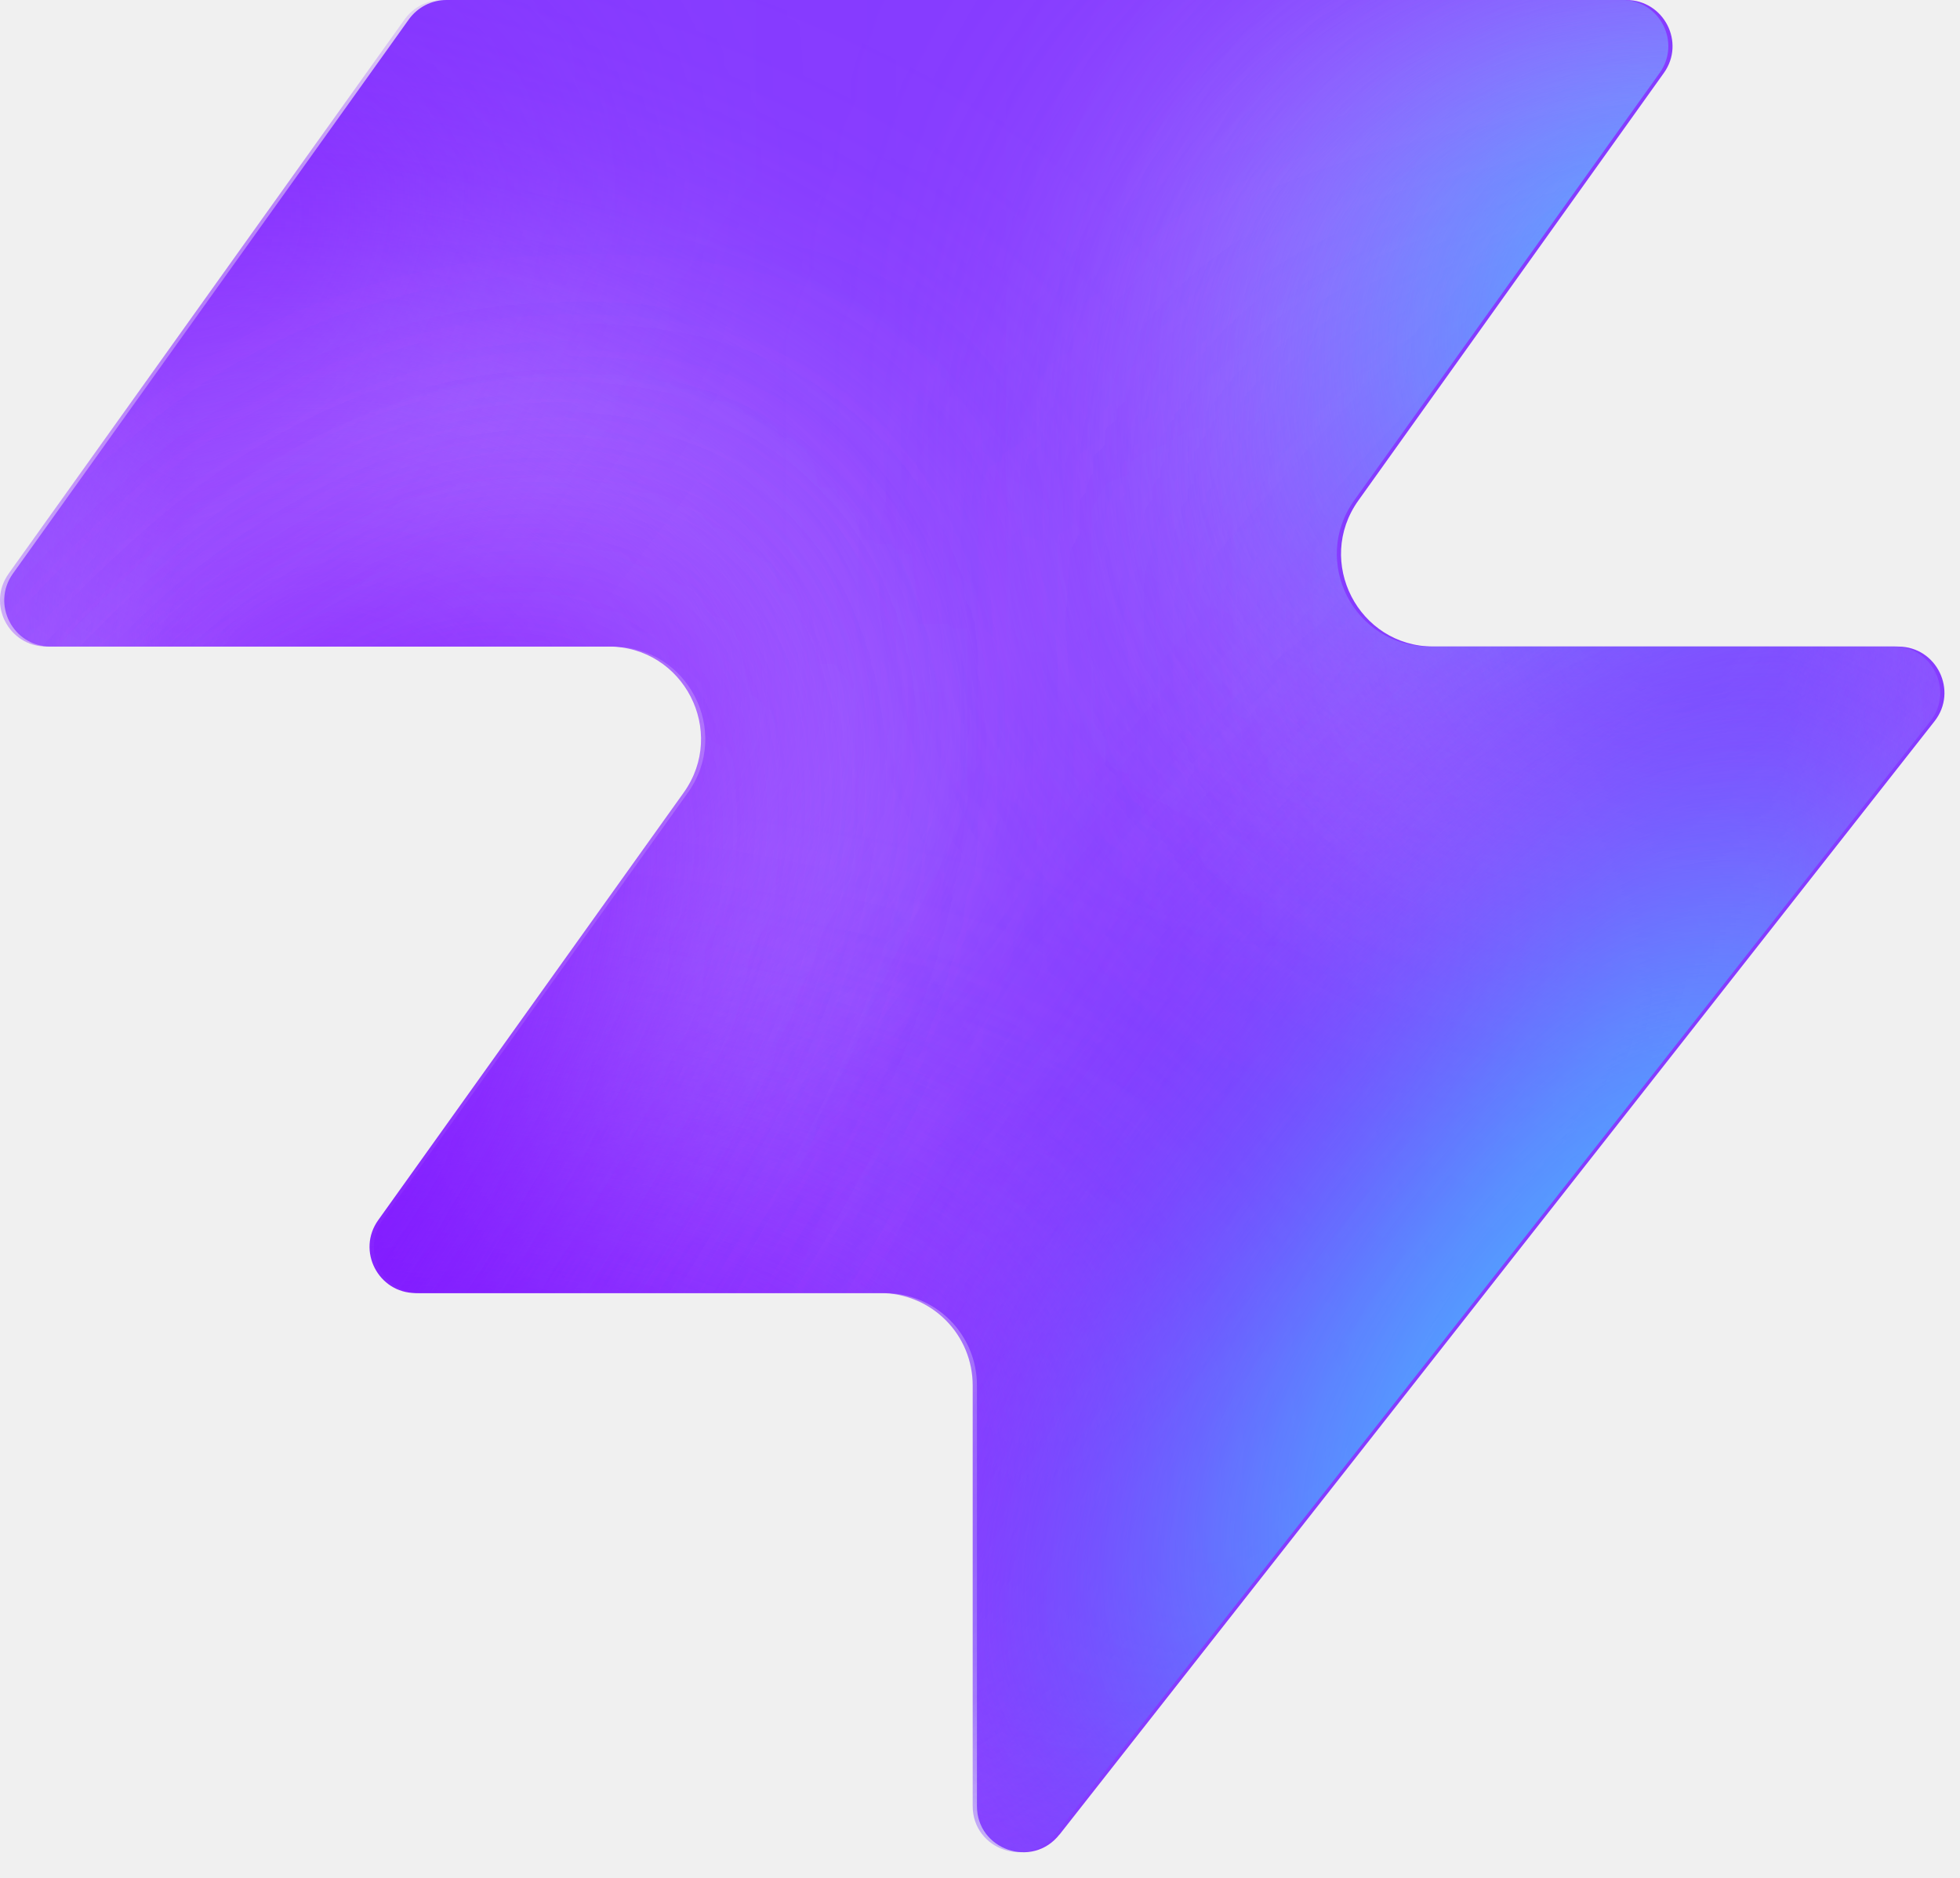
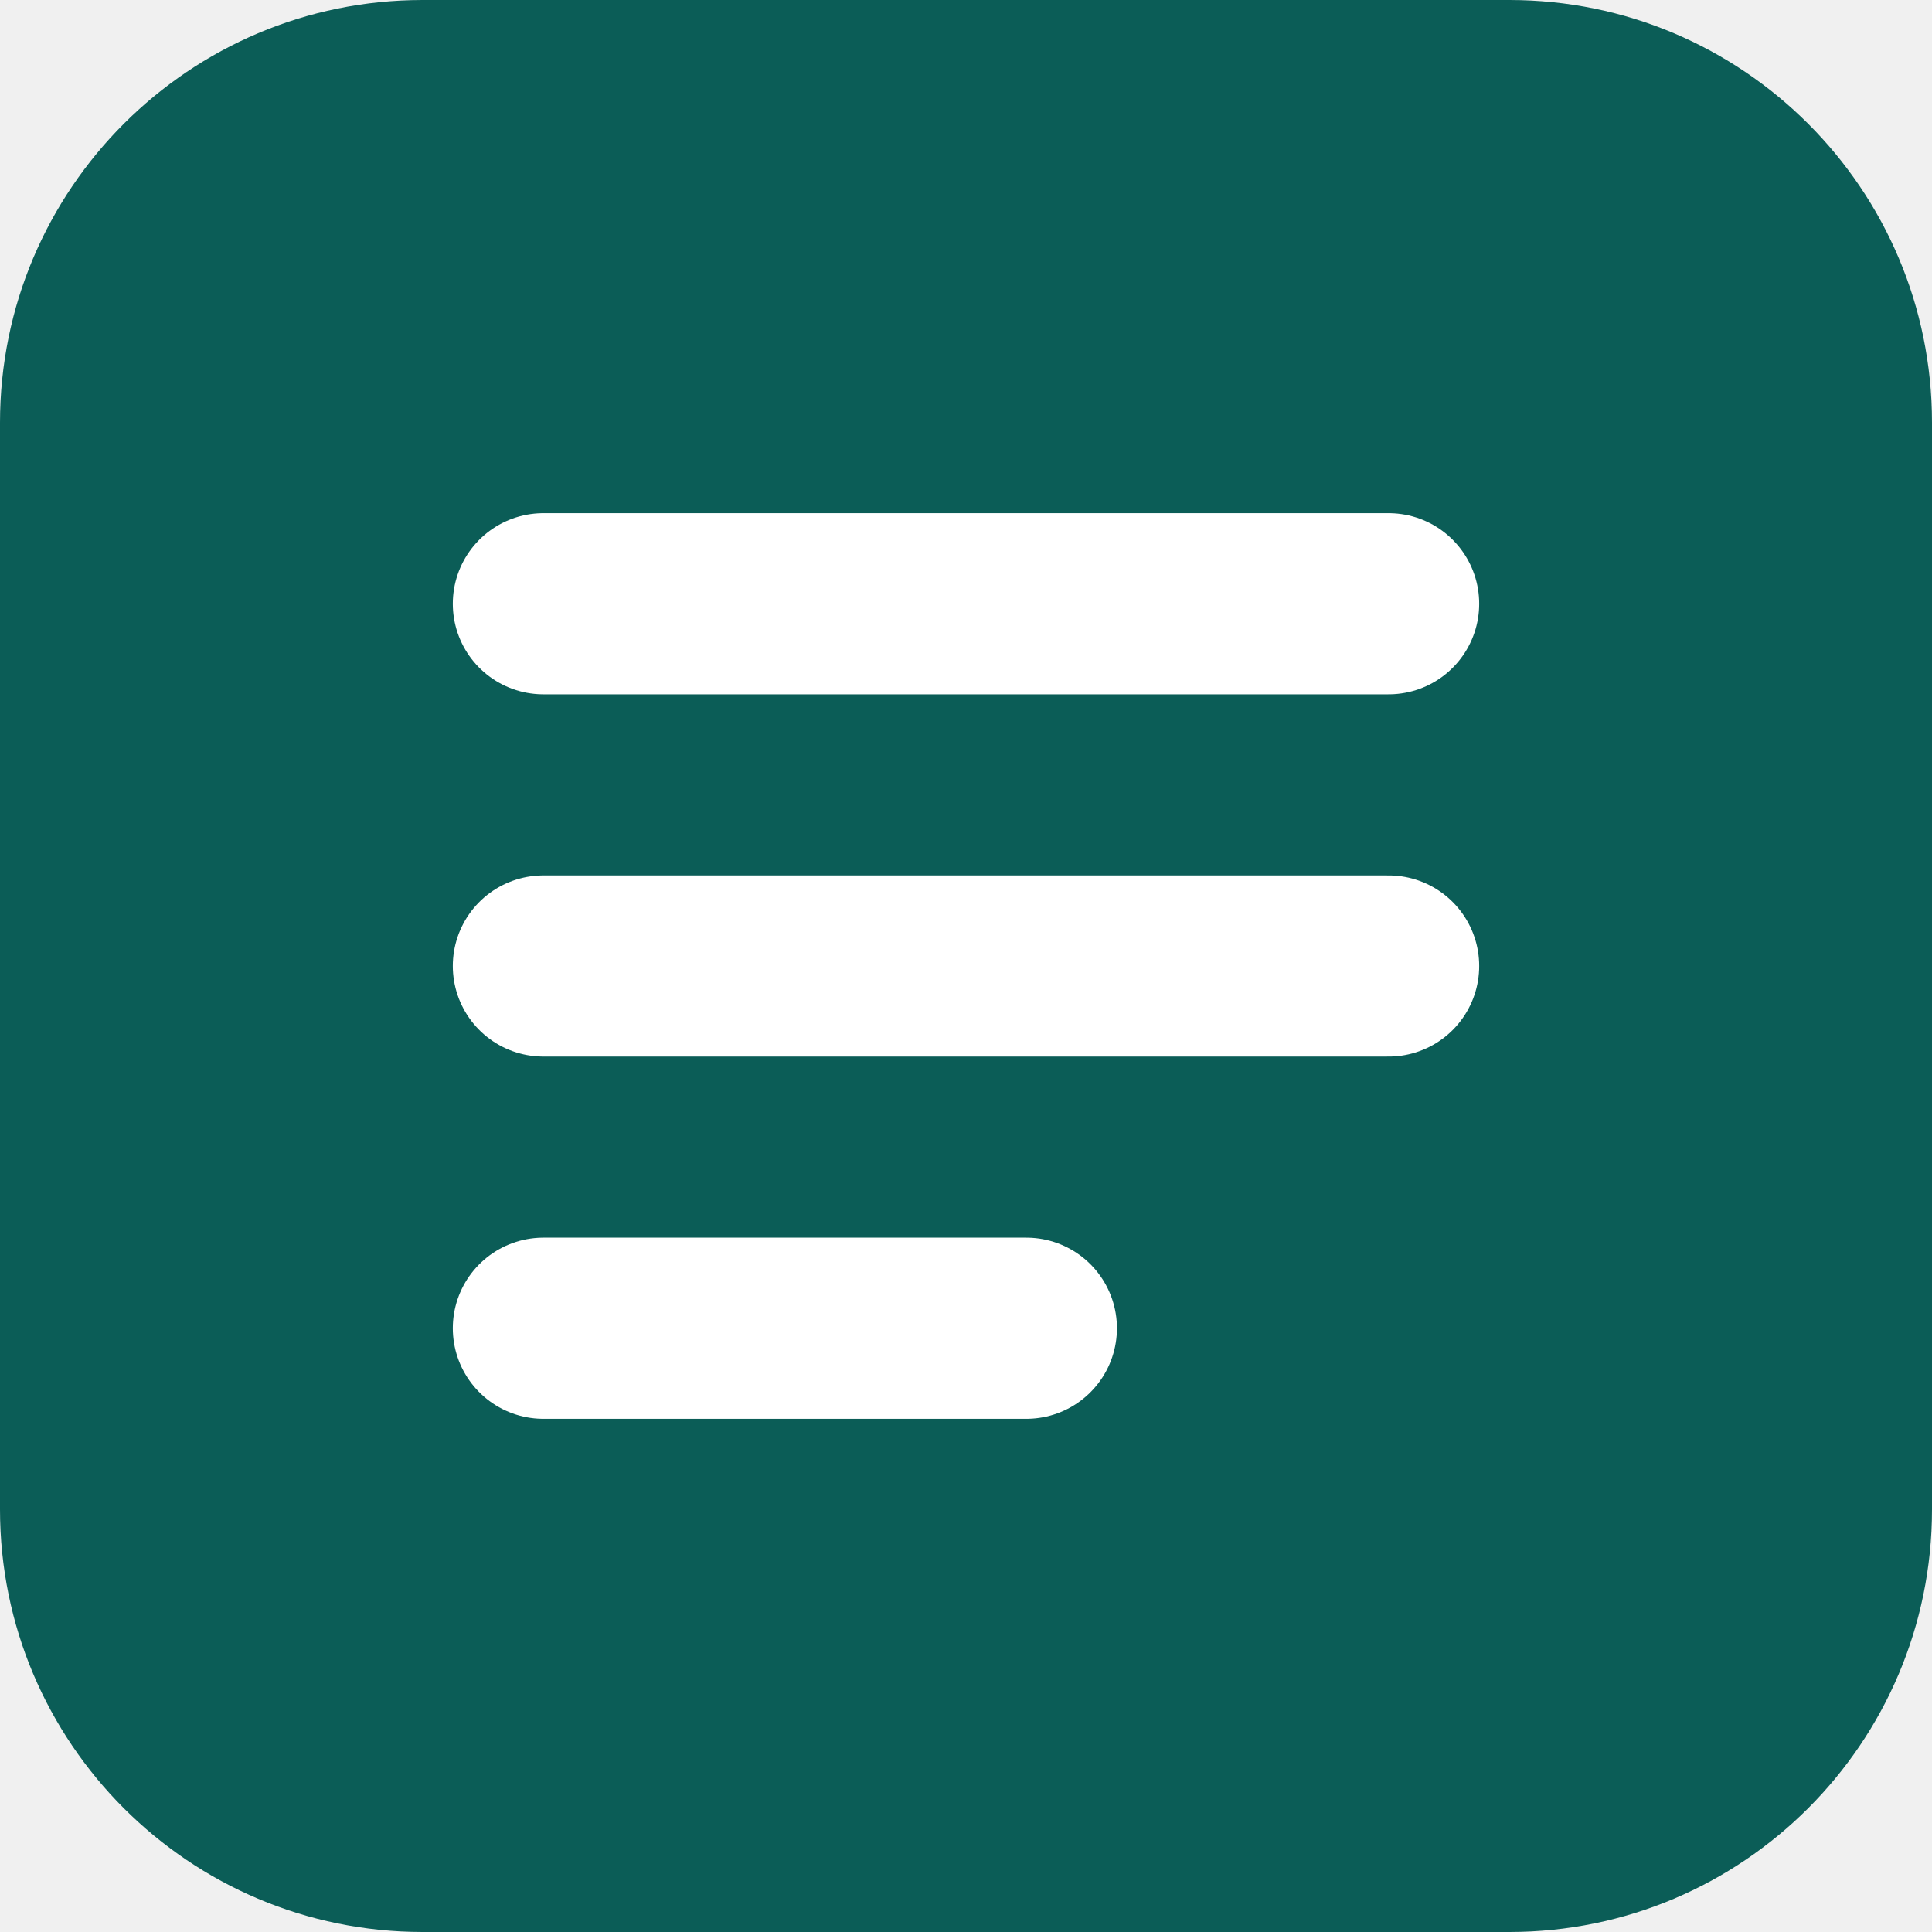
- <svg xmlns="http://www.w3.org/2000/svg" width="48" height="46" fill="none" viewBox="0 0 48 46">
-   <path fill="#863bff" d="M25.946 44.938c-.664.845-2.021.375-2.021-.698V33.937a2.26 2.26 0 0 0-2.262-2.262H10.287c-.92 0-1.456-1.04-.92-1.788l7.48-10.471c1.07-1.497 0-3.578-1.842-3.578H1.237c-.92 0-1.456-1.04-.92-1.788L10.013.474c.214-.297.556-.474.92-.474h28.894c.92 0 1.456 1.04.92 1.788l-7.48 10.471c-1.07 1.498 0 3.579 1.842 3.579h11.377c.943 0 1.473 1.088.89 1.83L25.947 44.94z" style="fill:#863bff;fill:color(display-p3 .525 .23 1);fill-opacity:1" />
-   <mask id="a" width="48" height="46" x="0" y="0" maskUnits="userSpaceOnUse" style="mask-type:alpha">
-     <path fill="#000" d="M25.842 44.938c-.664.844-2.021.375-2.021-.698V33.937a2.26 2.26 0 0 0-2.262-2.262H10.183c-.92 0-1.456-1.04-.92-1.788l7.48-10.471c1.07-1.498 0-3.579-1.842-3.579H1.133c-.92 0-1.456-1.04-.92-1.787L9.91.473c.214-.297.556-.474.92-.474h28.894c.92 0 1.456 1.04.92 1.788l-7.48 10.471c-1.07 1.498 0 3.578 1.842 3.578h11.377c.943 0 1.473 1.088.89 1.832L25.843 44.94z" style="fill:#000;fill-opacity:1" />
-   </mask>
-   <g mask="url(#a)">
-     <g filter="url(#b)">
-       <ellipse cx="5.508" cy="14.704" fill="#ede6ff" rx="5.508" ry="14.704" style="fill:#ede6ff;fill:color(display-p3 .927 .903 1);fill-opacity:1" transform="matrix(.00324 1 1 -.00324 -4.47 31.516)" />
-     </g>
-     <g filter="url(#c)">
-       <ellipse cx="10.399" cy="29.851" fill="#ede6ff" rx="10.399" ry="29.851" style="fill:#ede6ff;fill:color(display-p3 .927 .903 1);fill-opacity:1" transform="matrix(.00324 1 1 -.00324 -39.328 7.883)" />
-     </g>
-     <g filter="url(#d)">
-       <ellipse cx="5.508" cy="30.487" fill="#7e14ff" rx="5.508" ry="30.487" style="fill:#7e14ff;fill:color(display-p3 .492 .077 1);fill-opacity:1" transform="rotate(89.814 -25.913 -14.639)scale(1 -1)" />
-     </g>
-     <g filter="url(#e)">
-       <ellipse cx="5.508" cy="30.599" fill="#7e14ff" rx="5.508" ry="30.599" style="fill:#7e14ff;fill:color(display-p3 .492 .077 1);fill-opacity:1" transform="rotate(89.814 -32.644 -3.334)scale(1 -1)" />
-     </g>
-     <g filter="url(#f)">
-       <ellipse cx="5.508" cy="30.599" fill="#7e14ff" rx="5.508" ry="30.599" style="fill:#7e14ff;fill:color(display-p3 .492 .077 1);fill-opacity:1" transform="matrix(.00324 1 1 -.00324 -34.34 30.47)" />
-     </g>
-     <g filter="url(#g)">
-       <ellipse cx="14.072" cy="22.078" fill="#ede6ff" rx="14.072" ry="22.078" style="fill:#ede6ff;fill:color(display-p3 .927 .903 1);fill-opacity:1" transform="rotate(93.35 24.506 48.493)scale(-1 1)" />
-     </g>
-     <g filter="url(#h)">
-       <ellipse cx="3.47" cy="21.501" fill="#7e14ff" rx="3.47" ry="21.501" style="fill:#7e14ff;fill:color(display-p3 .492 .077 1);fill-opacity:1" transform="rotate(89.009 28.708 47.59)scale(-1 1)" />
-     </g>
-     <g filter="url(#i)">
-       <ellipse cx="3.47" cy="21.501" fill="#7e14ff" rx="3.47" ry="21.501" style="fill:#7e14ff;fill:color(display-p3 .492 .077 1);fill-opacity:1" transform="rotate(89.009 28.708 47.59)scale(-1 1)" />
-     </g>
-     <g filter="url(#j)">
-       <ellipse cx=".387" cy="8.972" fill="#7e14ff" rx="4.407" ry="29.108" style="fill:#7e14ff;fill:color(display-p3 .492 .077 1);fill-opacity:1" transform="rotate(39.51 .387 8.972)" />
-     </g>
-     <g filter="url(#k)">
-       <ellipse cx="47.523" cy="-6.092" fill="#7e14ff" rx="4.407" ry="29.108" style="fill:#7e14ff;fill:color(display-p3 .492 .077 1);fill-opacity:1" transform="rotate(37.892 47.523 -6.092)" />
-     </g>
-     <g filter="url(#l)">
-       <ellipse cx="41.412" cy="6.333" fill="#47bfff" rx="5.971" ry="9.665" style="fill:#47bfff;fill:color(display-p3 .28 .748 1);fill-opacity:1" transform="rotate(37.892 41.412 6.333)" />
-     </g>
-     <g filter="url(#m)">
-       <ellipse cx="-1.879" cy="38.332" fill="#7e14ff" rx="4.407" ry="29.108" style="fill:#7e14ff;fill:color(display-p3 .492 .077 1);fill-opacity:1" transform="rotate(37.892 -1.88 38.332)" />
-     </g>
-     <g filter="url(#n)">
-       <ellipse cx="-1.879" cy="38.332" fill="#7e14ff" rx="4.407" ry="29.108" style="fill:#7e14ff;fill:color(display-p3 .492 .077 1);fill-opacity:1" transform="rotate(37.892 -1.88 38.332)" />
-     </g>
-     <g filter="url(#o)">
-       <ellipse cx="35.651" cy="29.907" fill="#7e14ff" rx="4.407" ry="29.108" style="fill:#7e14ff;fill:color(display-p3 .492 .077 1);fill-opacity:1" transform="rotate(37.892 35.651 29.907)" />
-     </g>
-     <g filter="url(#p)">
-       <ellipse cx="38.418" cy="32.4" fill="#47bfff" rx="5.971" ry="15.297" style="fill:#47bfff;fill:color(display-p3 .28 .748 1);fill-opacity:1" transform="rotate(37.892 38.418 32.4)" />
-     </g>
-   </g>
-   <defs>
-     <filter id="b" width="60.045" height="41.654" x="-19.77" y="16.149" color-interpolation-filters="sRGB" filterUnits="userSpaceOnUse">
-       <feFlood flood-opacity="0" result="BackgroundImageFix" />
-       <feBlend in="SourceGraphic" in2="BackgroundImageFix" result="shape" />
-       <feGaussianBlur result="effect1_foregroundBlur_2002_17158" stdDeviation="7.659" />
-     </filter>
-     <filter id="c" width="90.34" height="51.437" x="-54.613" y="-7.533" color-interpolation-filters="sRGB" filterUnits="userSpaceOnUse">
-       <feFlood flood-opacity="0" result="BackgroundImageFix" />
-       <feBlend in="SourceGraphic" in2="BackgroundImageFix" result="shape" />
-       <feGaussianBlur result="effect1_foregroundBlur_2002_17158" stdDeviation="7.659" />
-     </filter>
-     <filter id="d" width="79.355" height="29.4" x="-49.64" y="2.03" color-interpolation-filters="sRGB" filterUnits="userSpaceOnUse">
-       <feFlood flood-opacity="0" result="BackgroundImageFix" />
-       <feBlend in="SourceGraphic" in2="BackgroundImageFix" result="shape" />
-       <feGaussianBlur result="effect1_foregroundBlur_2002_17158" stdDeviation="4.596" />
-     </filter>
-     <filter id="e" width="79.579" height="29.4" x="-45.045" y="20.029" color-interpolation-filters="sRGB" filterUnits="userSpaceOnUse">
-       <feFlood flood-opacity="0" result="BackgroundImageFix" />
-       <feBlend in="SourceGraphic" in2="BackgroundImageFix" result="shape" />
-       <feGaussianBlur result="effect1_foregroundBlur_2002_17158" stdDeviation="4.596" />
-     </filter>
-     <filter id="f" width="79.579" height="29.4" x="-43.513" y="21.178" color-interpolation-filters="sRGB" filterUnits="userSpaceOnUse">
-       <feFlood flood-opacity="0" result="BackgroundImageFix" />
-       <feBlend in="SourceGraphic" in2="BackgroundImageFix" result="shape" />
-       <feGaussianBlur result="effect1_foregroundBlur_2002_17158" stdDeviation="4.596" />
-     </filter>
-     <filter id="g" width="74.749" height="58.852" x="15.756" y="-17.901" color-interpolation-filters="sRGB" filterUnits="userSpaceOnUse">
-       <feFlood flood-opacity="0" result="BackgroundImageFix" />
-       <feBlend in="SourceGraphic" in2="BackgroundImageFix" result="shape" />
-       <feGaussianBlur result="effect1_foregroundBlur_2002_17158" stdDeviation="7.659" />
-     </filter>
-     <filter id="h" width="61.377" height="25.362" x="23.548" y="2.284" color-interpolation-filters="sRGB" filterUnits="userSpaceOnUse">
-       <feFlood flood-opacity="0" result="BackgroundImageFix" />
-       <feBlend in="SourceGraphic" in2="BackgroundImageFix" result="shape" />
-       <feGaussianBlur result="effect1_foregroundBlur_2002_17158" stdDeviation="4.596" />
-     </filter>
-     <filter id="i" width="61.377" height="25.362" x="23.548" y="2.284" color-interpolation-filters="sRGB" filterUnits="userSpaceOnUse">
-       <feFlood flood-opacity="0" result="BackgroundImageFix" />
-       <feBlend in="SourceGraphic" in2="BackgroundImageFix" result="shape" />
-       <feGaussianBlur result="effect1_foregroundBlur_2002_17158" stdDeviation="4.596" />
-     </filter>
-     <filter id="j" width="56.045" height="63.649" x="-27.636" y="-22.853" color-interpolation-filters="sRGB" filterUnits="userSpaceOnUse">
-       <feFlood flood-opacity="0" result="BackgroundImageFix" />
-       <feBlend in="SourceGraphic" in2="BackgroundImageFix" result="shape" />
-       <feGaussianBlur result="effect1_foregroundBlur_2002_17158" stdDeviation="4.596" />
-     </filter>
-     <filter id="k" width="54.814" height="64.646" x="20.116" y="-38.415" color-interpolation-filters="sRGB" filterUnits="userSpaceOnUse">
-       <feFlood flood-opacity="0" result="BackgroundImageFix" />
-       <feBlend in="SourceGraphic" in2="BackgroundImageFix" result="shape" />
-       <feGaussianBlur result="effect1_foregroundBlur_2002_17158" stdDeviation="4.596" />
-     </filter>
-     <filter id="l" width="33.541" height="35.313" x="24.641" y="-11.323" color-interpolation-filters="sRGB" filterUnits="userSpaceOnUse">
-       <feFlood flood-opacity="0" result="BackgroundImageFix" />
-       <feBlend in="SourceGraphic" in2="BackgroundImageFix" result="shape" />
-       <feGaussianBlur result="effect1_foregroundBlur_2002_17158" stdDeviation="4.596" />
-     </filter>
-     <filter id="m" width="54.814" height="64.646" x="-29.286" y="6.009" color-interpolation-filters="sRGB" filterUnits="userSpaceOnUse">
-       <feFlood flood-opacity="0" result="BackgroundImageFix" />
-       <feBlend in="SourceGraphic" in2="BackgroundImageFix" result="shape" />
-       <feGaussianBlur result="effect1_foregroundBlur_2002_17158" stdDeviation="4.596" />
-     </filter>
-     <filter id="n" width="54.814" height="64.646" x="-29.286" y="6.009" color-interpolation-filters="sRGB" filterUnits="userSpaceOnUse">
-       <feFlood flood-opacity="0" result="BackgroundImageFix" />
-       <feBlend in="SourceGraphic" in2="BackgroundImageFix" result="shape" />
-       <feGaussianBlur result="effect1_foregroundBlur_2002_17158" stdDeviation="4.596" />
-     </filter>
-     <filter id="o" width="54.814" height="64.646" x="8.244" y="-2.416" color-interpolation-filters="sRGB" filterUnits="userSpaceOnUse">
-       <feFlood flood-opacity="0" result="BackgroundImageFix" />
-       <feBlend in="SourceGraphic" in2="BackgroundImageFix" result="shape" />
-       <feGaussianBlur result="effect1_foregroundBlur_2002_17158" stdDeviation="4.596" />
-     </filter>
-     <filter id="p" width="39.409" height="43.623" x="18.713" y="10.588" color-interpolation-filters="sRGB" filterUnits="userSpaceOnUse">
-       <feFlood flood-opacity="0" result="BackgroundImageFix" />
-       <feBlend in="SourceGraphic" in2="BackgroundImageFix" result="shape" />
-       <feGaussianBlur result="effect1_foregroundBlur_2002_17158" stdDeviation="4.596" />
-     </filter>
-   </defs>
+ <svg xmlns="http://www.w3.org/2000/svg" viewBox="0 0 32 32">
+   <rect width="32" height="32" rx="7" fill="#0B5D57" />
+   <path d="M9 10h14M9 16h14M9 22h8" fill="none" stroke="#fff" stroke-width="3" stroke-linecap="round" />
</svg>
